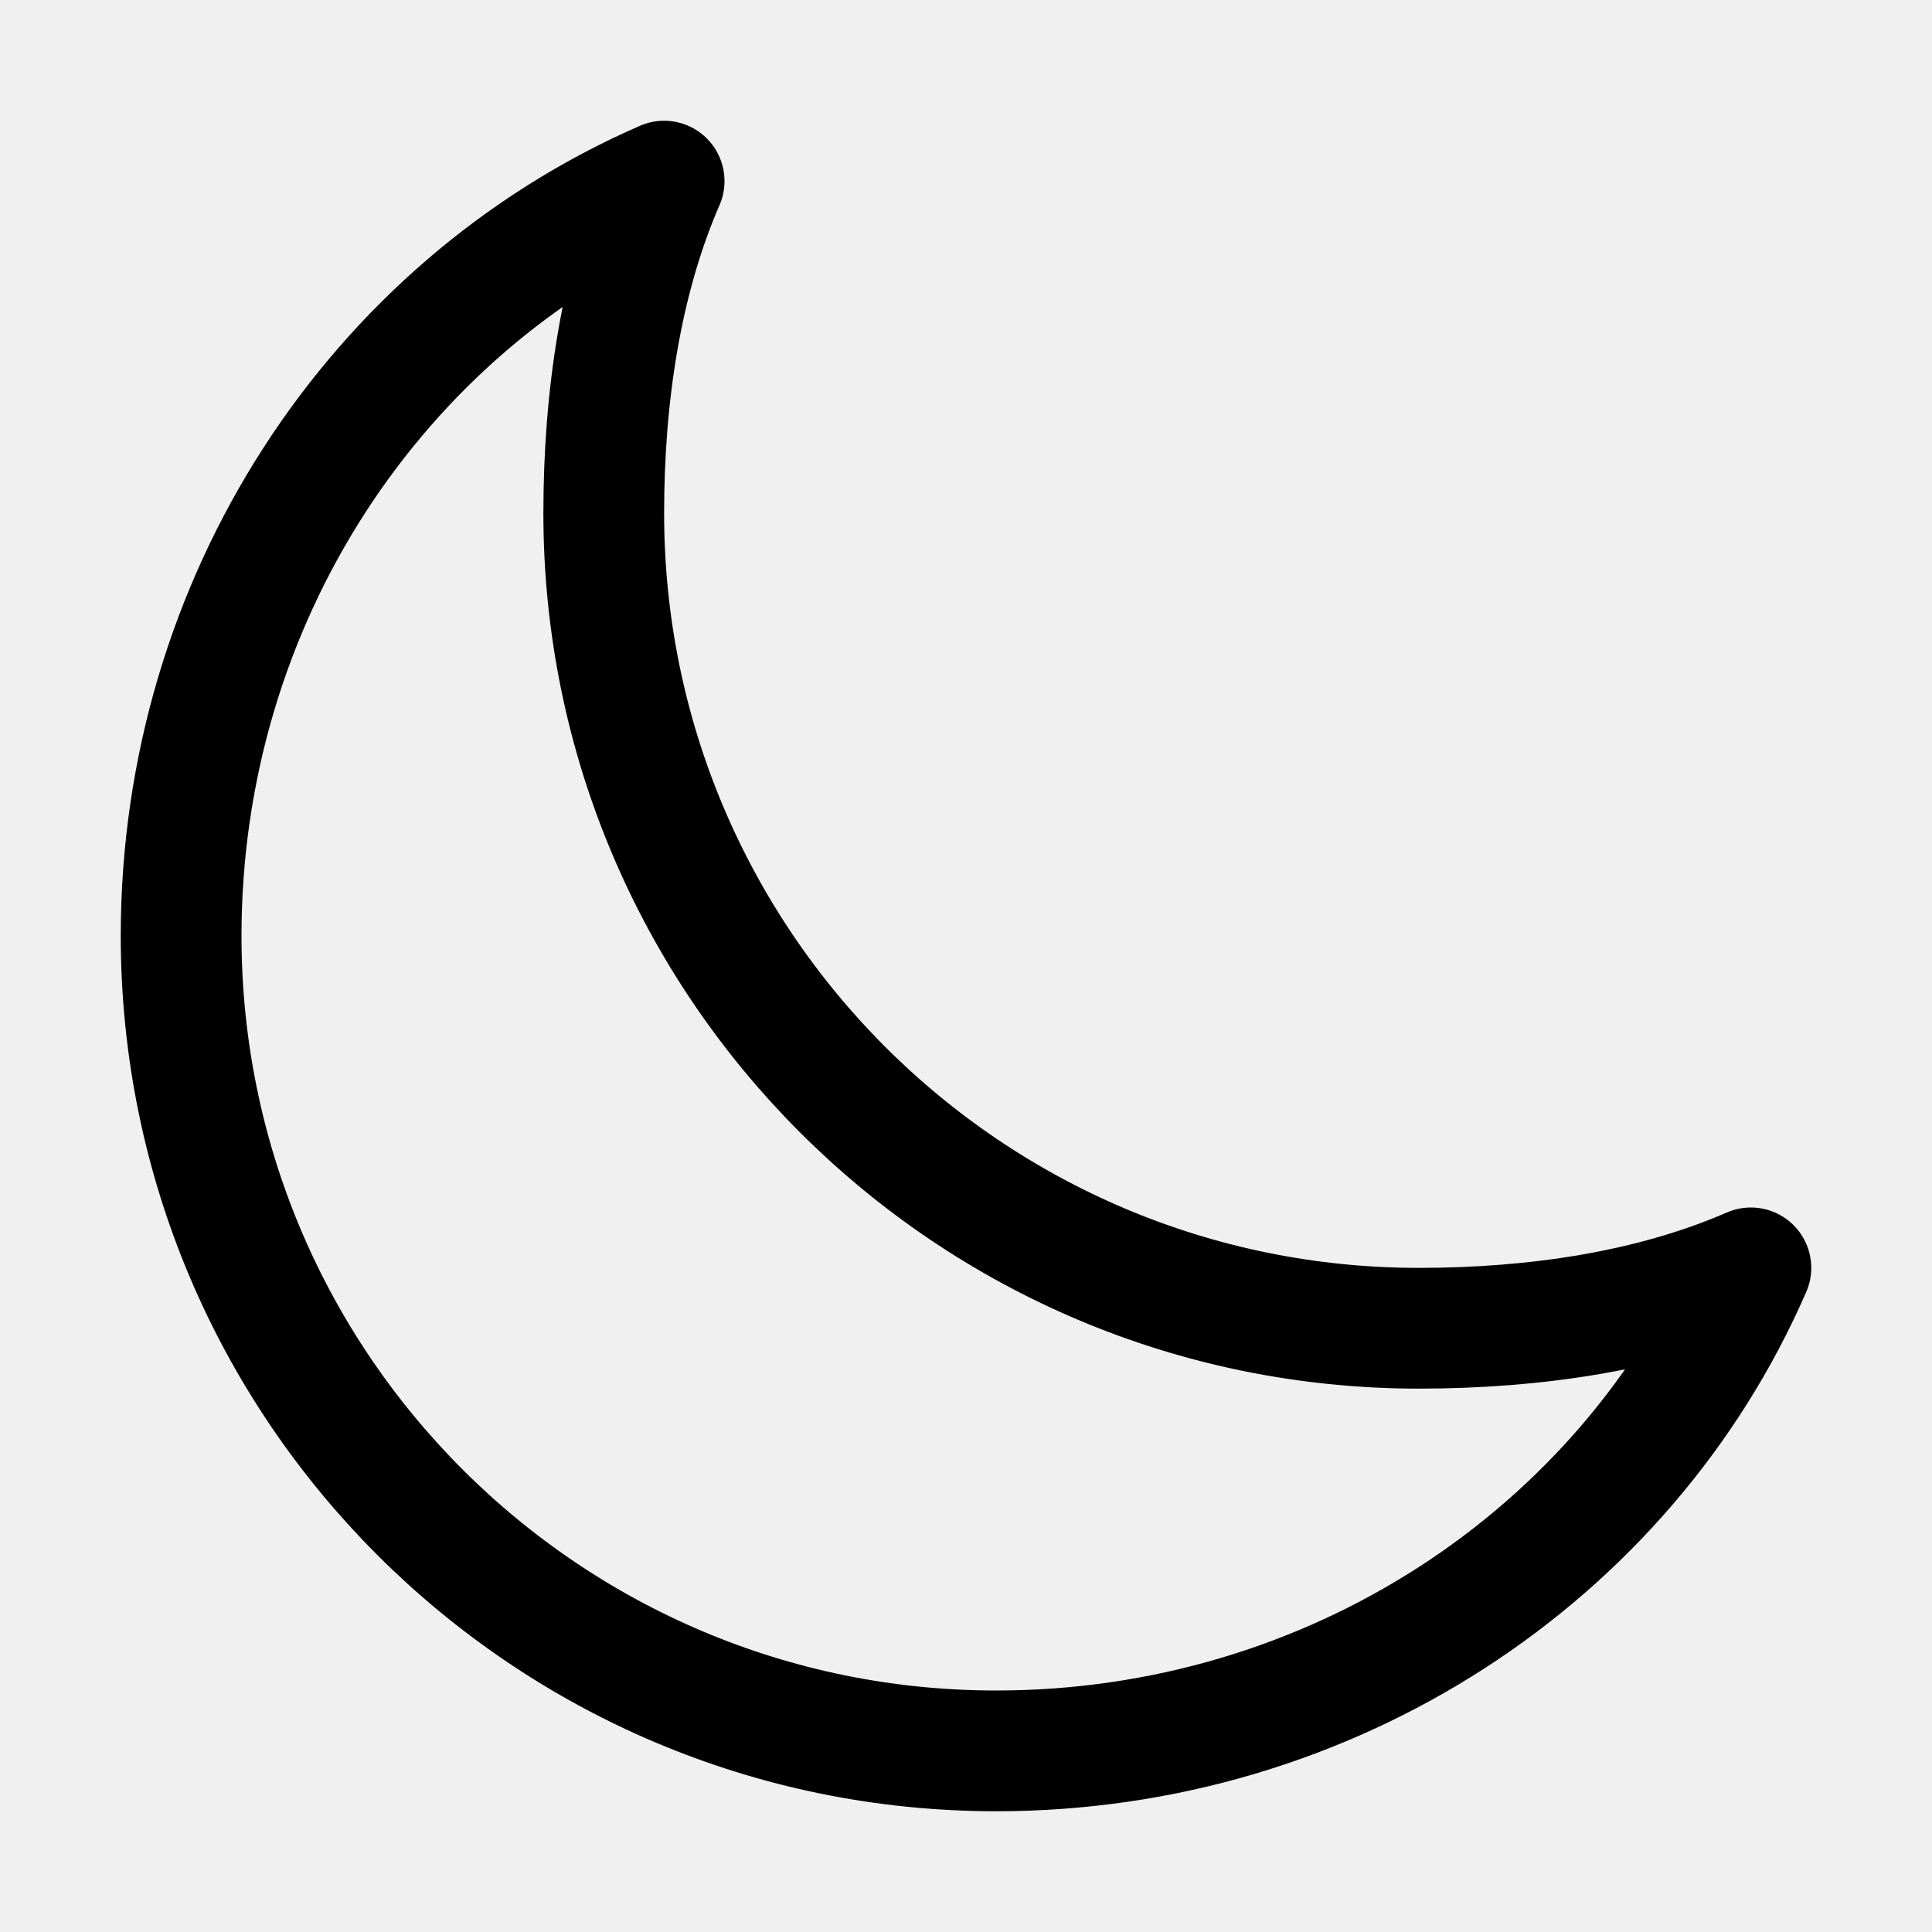
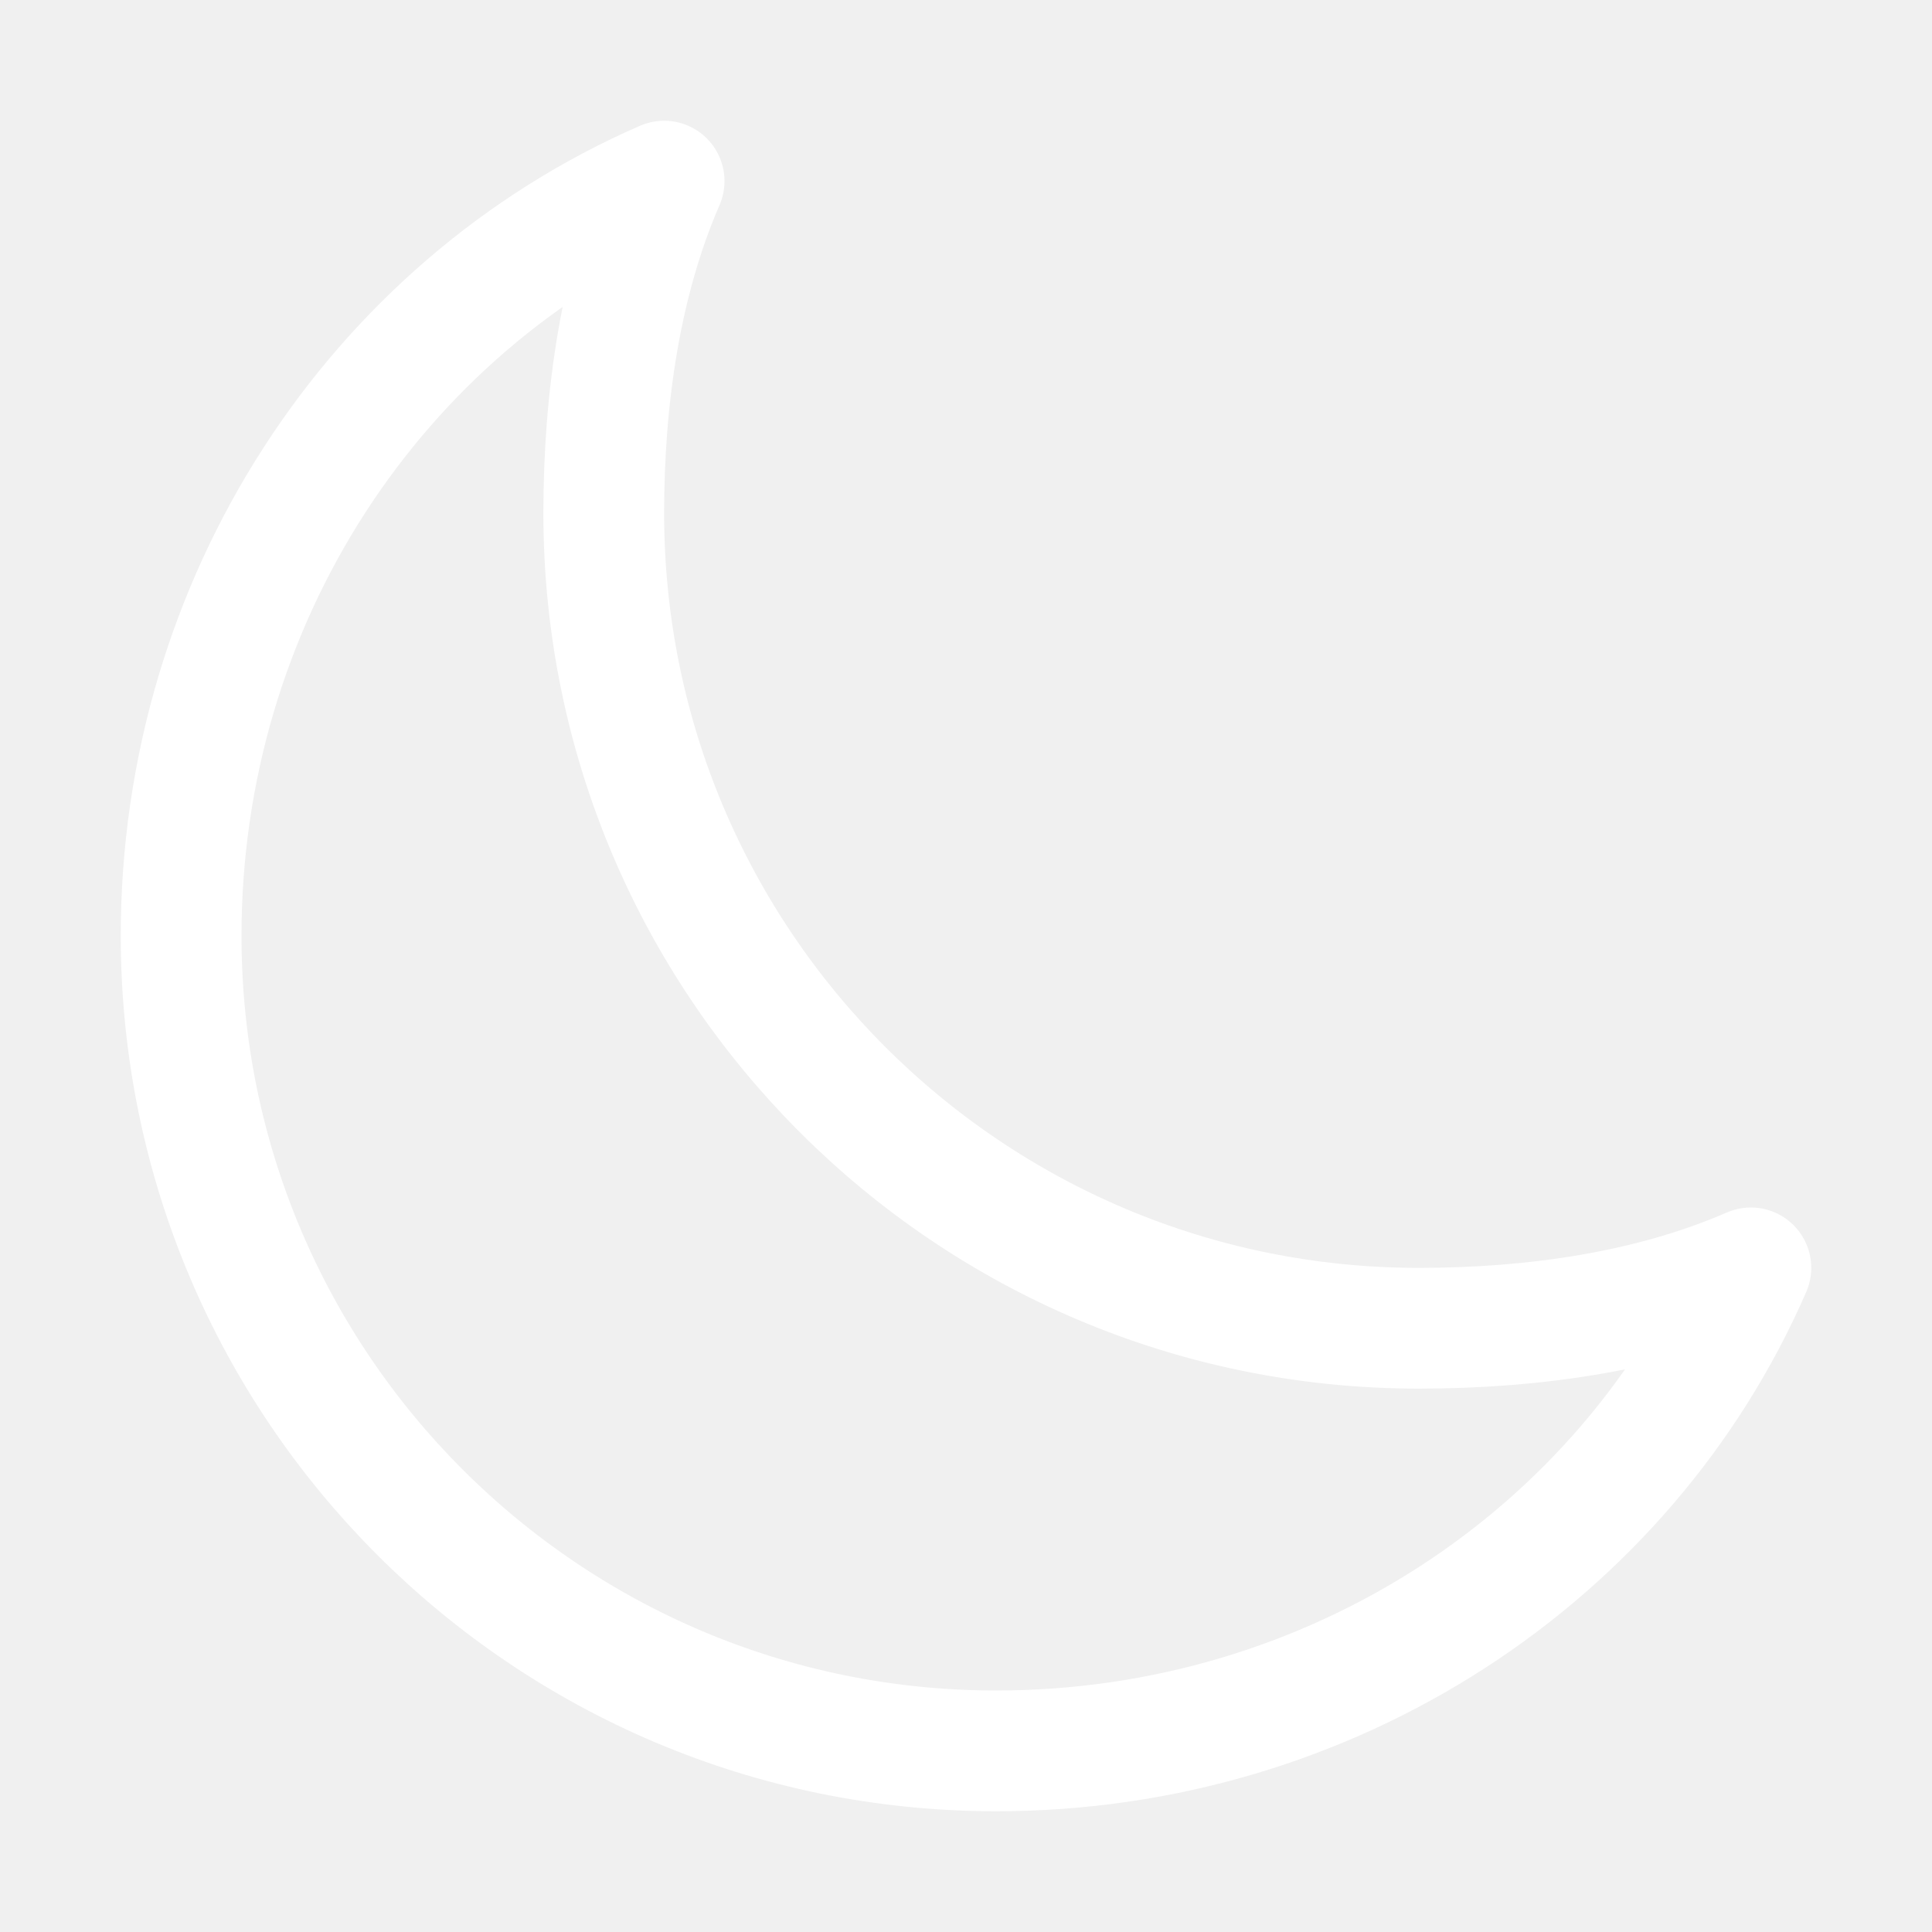
<svg xmlns="http://www.w3.org/2000/svg" class="ionicon" viewBox="0 0 512 512">
-   <path d="M160 136c0-30.62 4.51-61.61 16-88C99.57 81.27 48 159.32 48 248c0 119.29 96.71 216 216 216 88.68 0 166.73-51.57 200-128-26.39 11.49-57.38 16-88 16-119.29 0-216-96.71-216-216z" fill="none" stroke="currentColor" stroke-linecap="round" stroke-linejoin="round" stroke-width="32" />
+   <path d="M160 136c0-30.62 4.51-61.61 16-88C99.57 81.27 48 159.32 48 248c0 119.29 96.71 216 216 216 88.68 0 166.73-51.57 200-128-26.39 11.49-57.38 16-88 16-119.29 0-216-96.71-216-216z" fill="none" stroke="white" stroke-linecap="round" stroke-linejoin="round" stroke-width="32" />
</svg>
